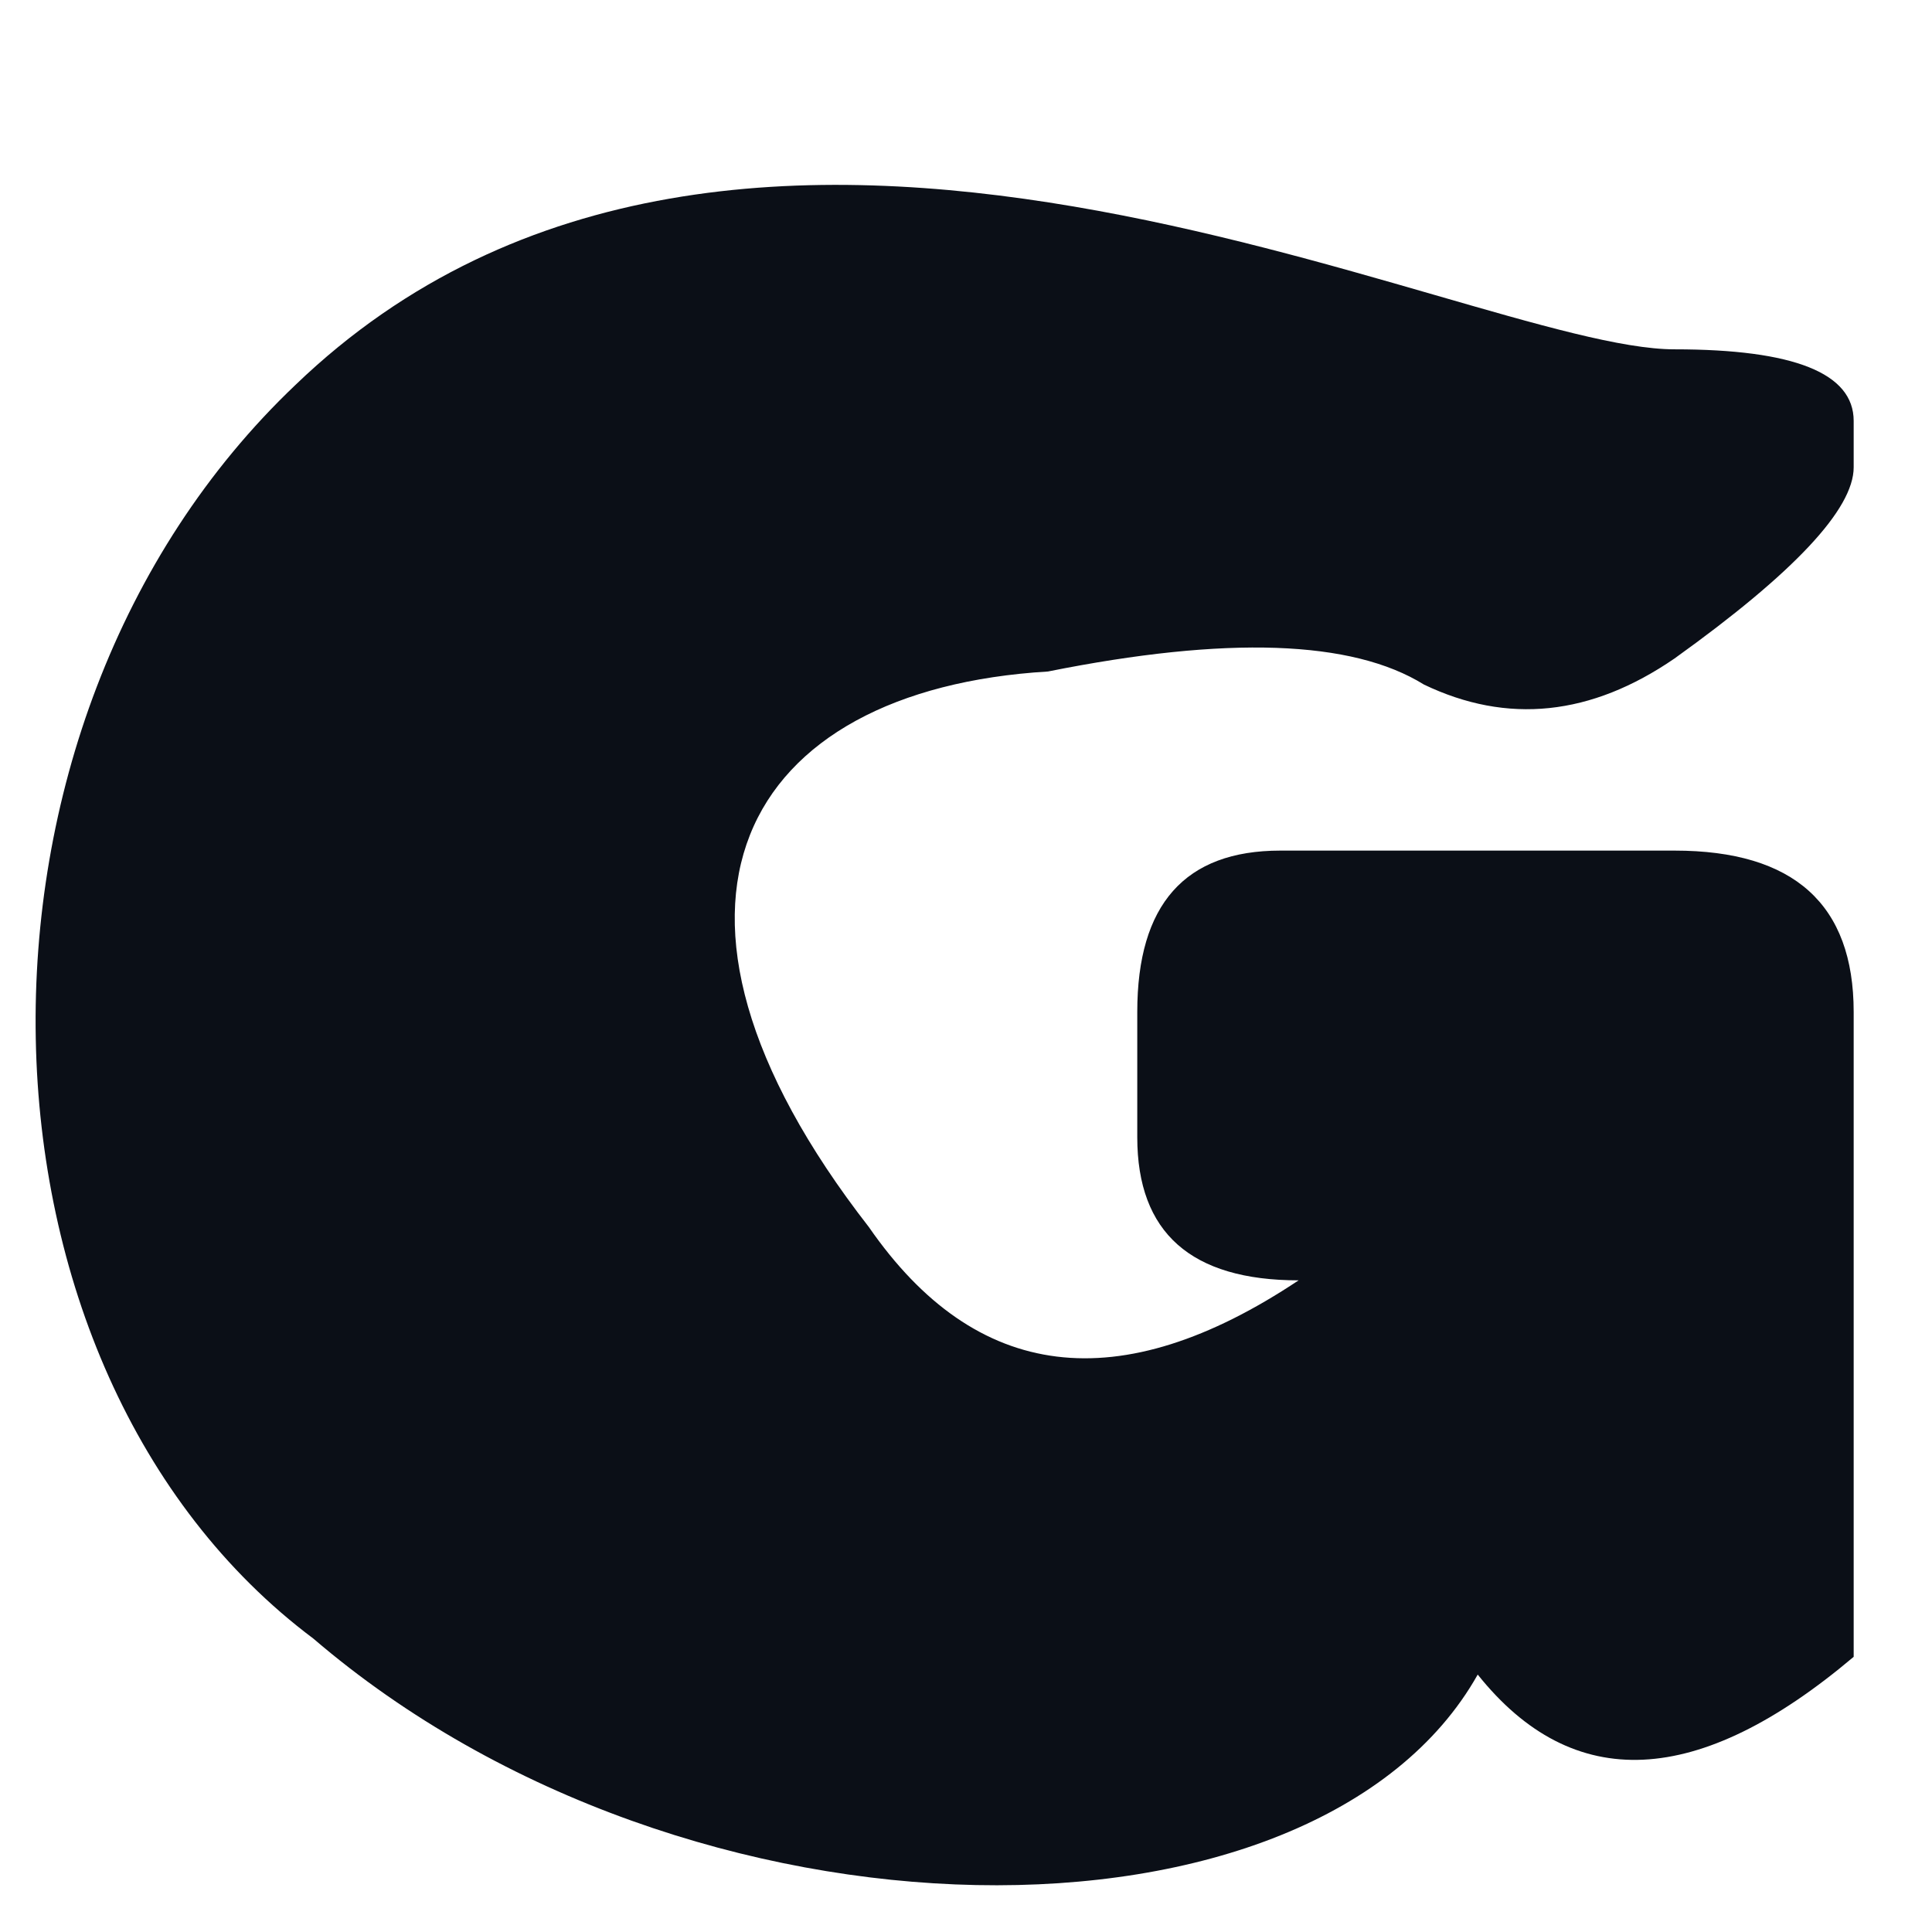
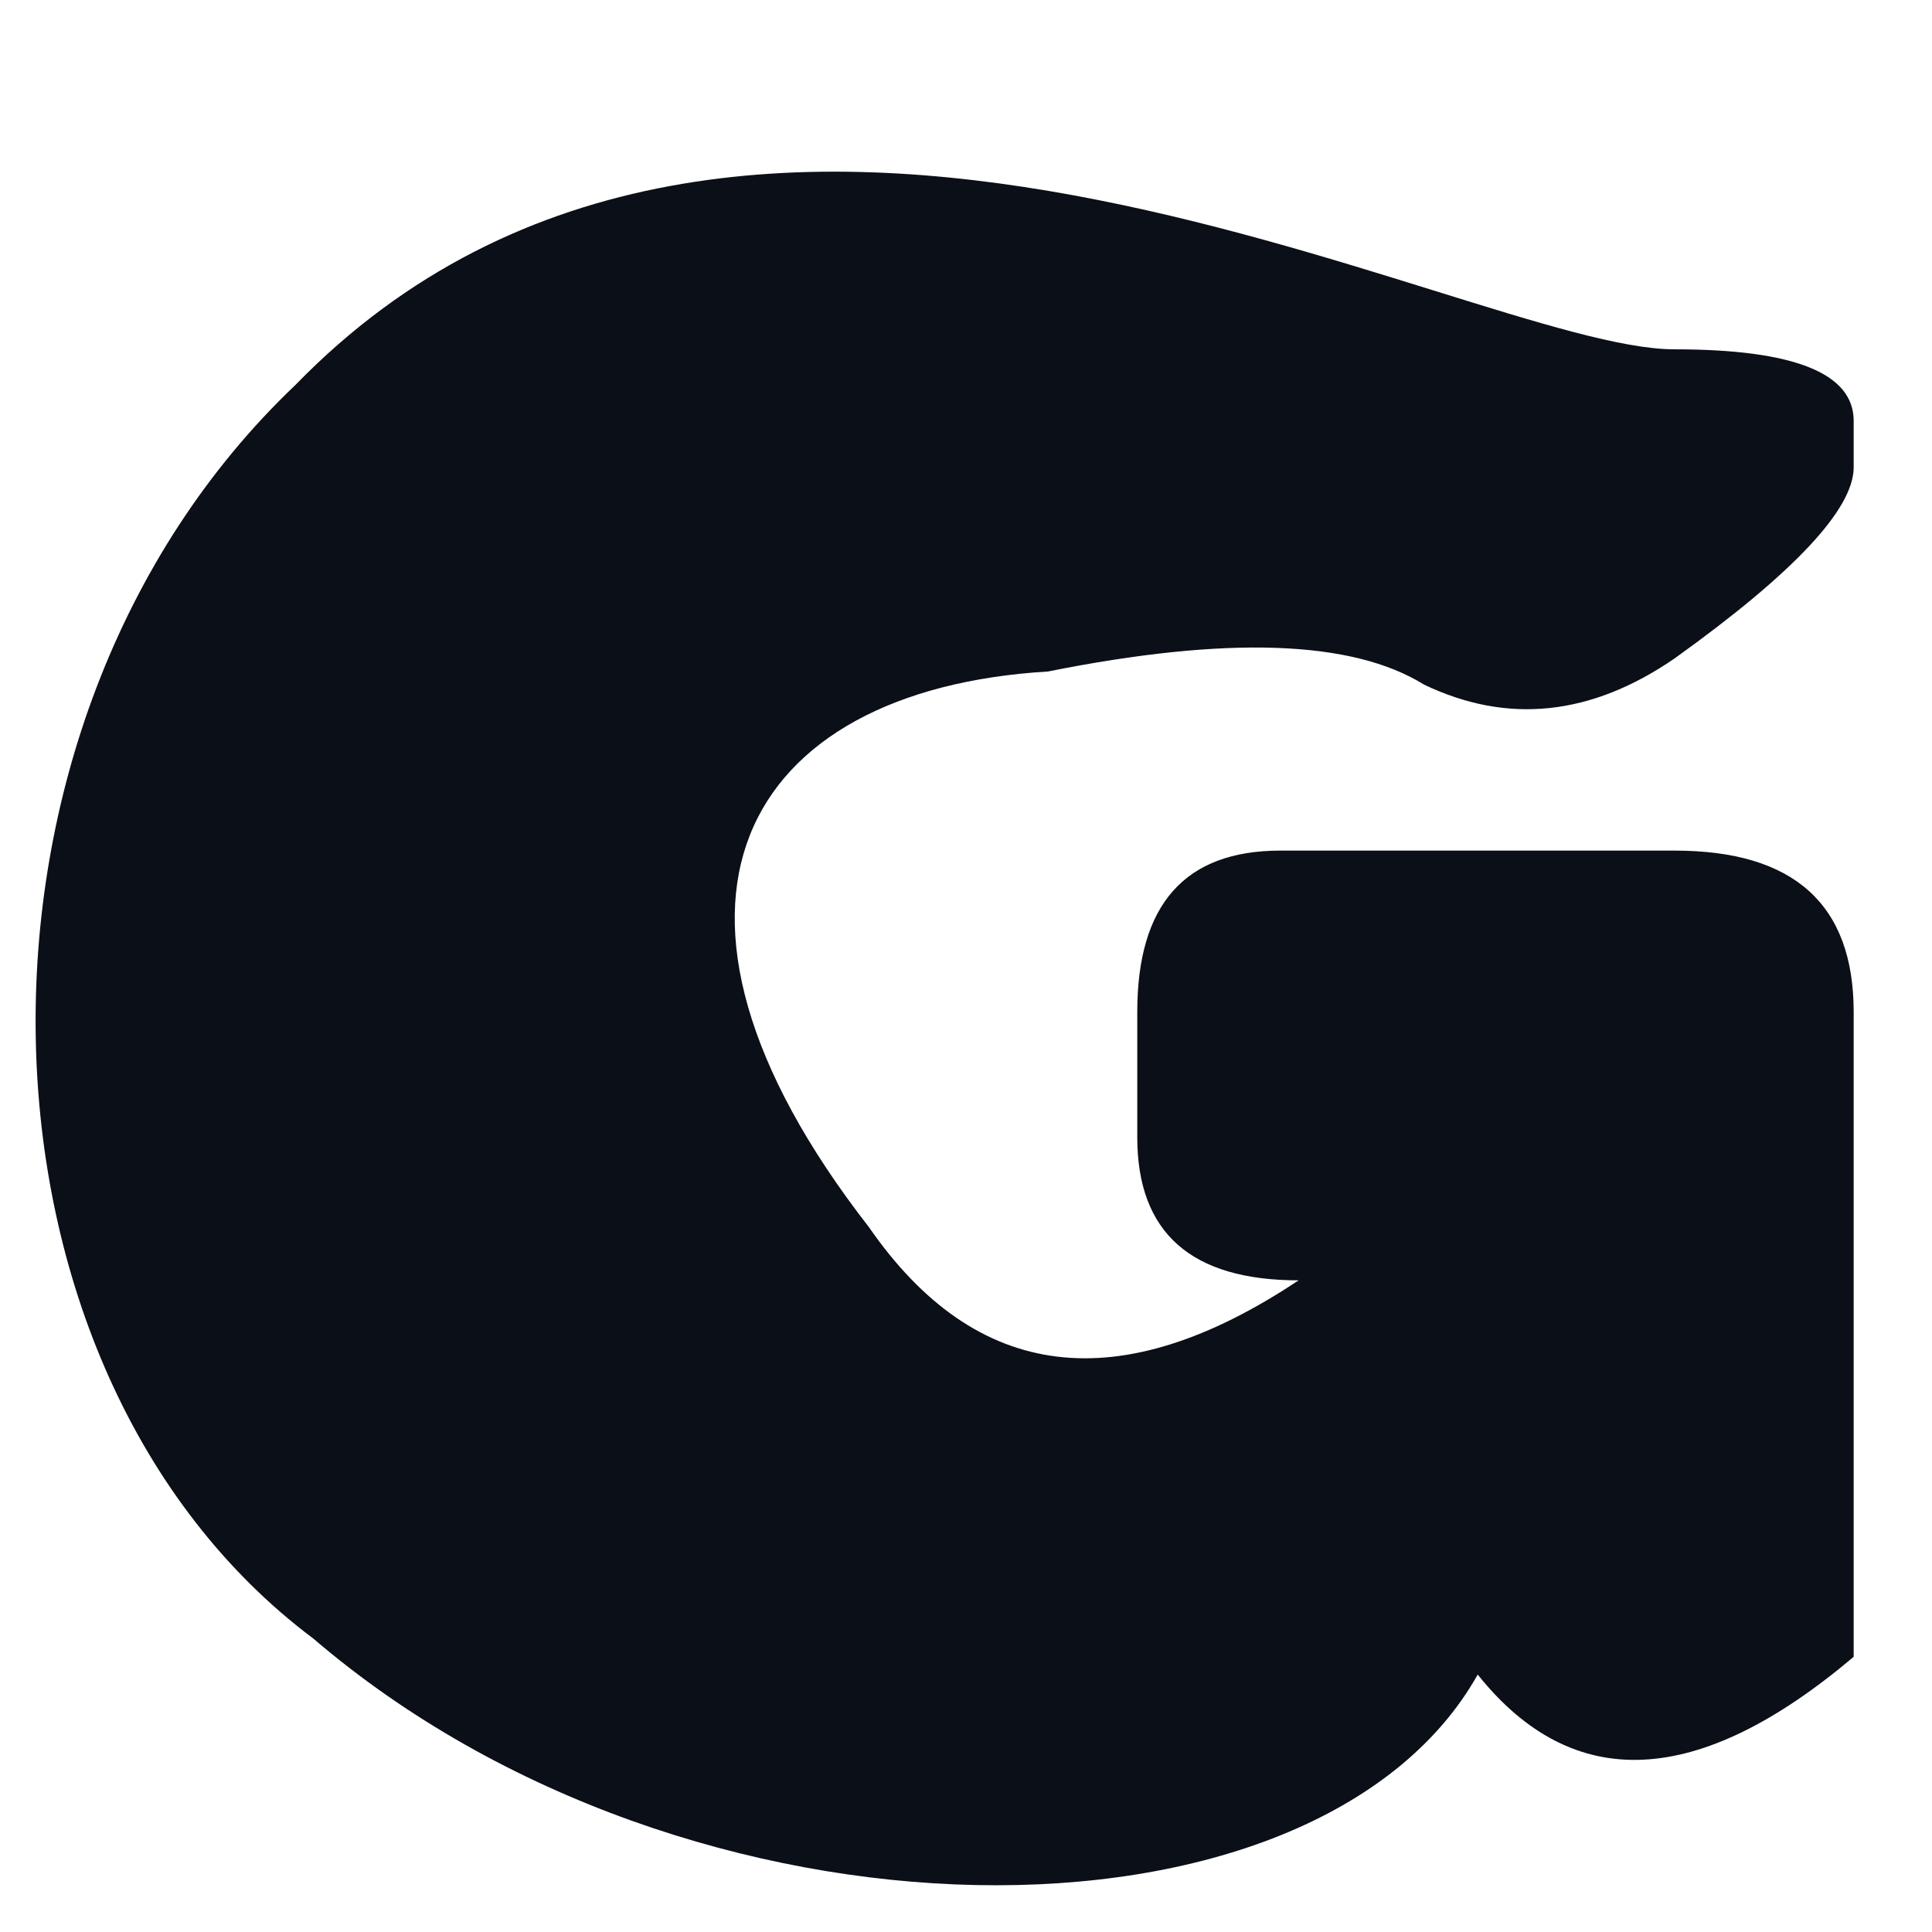
<svg xmlns="http://www.w3.org/2000/svg" viewBox="0 0 37 37" role="img" aria-label="Chunks G native source candidate 700">
  <g fill="#0B0F17" fill-rule="evenodd">
-     <path d="M32.07 6.69 C28.07 6.69 14.19 -0.83 5.66 7.37 C-1.20 13.89 -0.86 26.24 6.00 31.38 C13.21 37.56 25.21 37.56 28.30 32.07 Q31.04 35.50 35.50 31.73 L35.50 19.38 Q35.50 16.29 32.07 16.29 L24.52 16.29 Q21.78 16.29 21.78 19.38 L21.78 21.78 Q21.78 24.52 24.87 24.52 Q19.72 27.95 16.64 23.50 C11.83 17.32 14.23 13.21 20.07 12.86 Q25.21 11.83 27.27 13.11 Q29.67 14.26 32.07 12.61 Q35.50 10.15 35.50 8.95 L35.50 8.06 Q35.50 6.69 32.07 6.69 Z" />
+     <path d="M32.07 6.69 C28.07 6.69 14.19 -1.40 5.66 7.37 C-1.20 13.89 -0.86 26.24 6.00 31.38 C13.21 37.56 25.21 37.56 28.30 32.07 Q31.04 35.50 35.50 31.73 L35.50 19.38 Q35.50 16.29 32.07 16.29 L24.52 16.29 Q21.78 16.29 21.78 19.38 L21.78 21.78 Q21.78 24.52 24.87 24.52 Q19.72 27.95 16.64 23.50 C11.83 17.32 14.23 13.21 20.07 12.86 Q25.21 11.83 27.27 13.11 Q29.67 14.26 32.07 12.61 Q35.50 10.15 35.50 8.95 L35.50 8.06 Q35.50 6.69 32.07 6.69 Z" />
  </g>
</svg>
